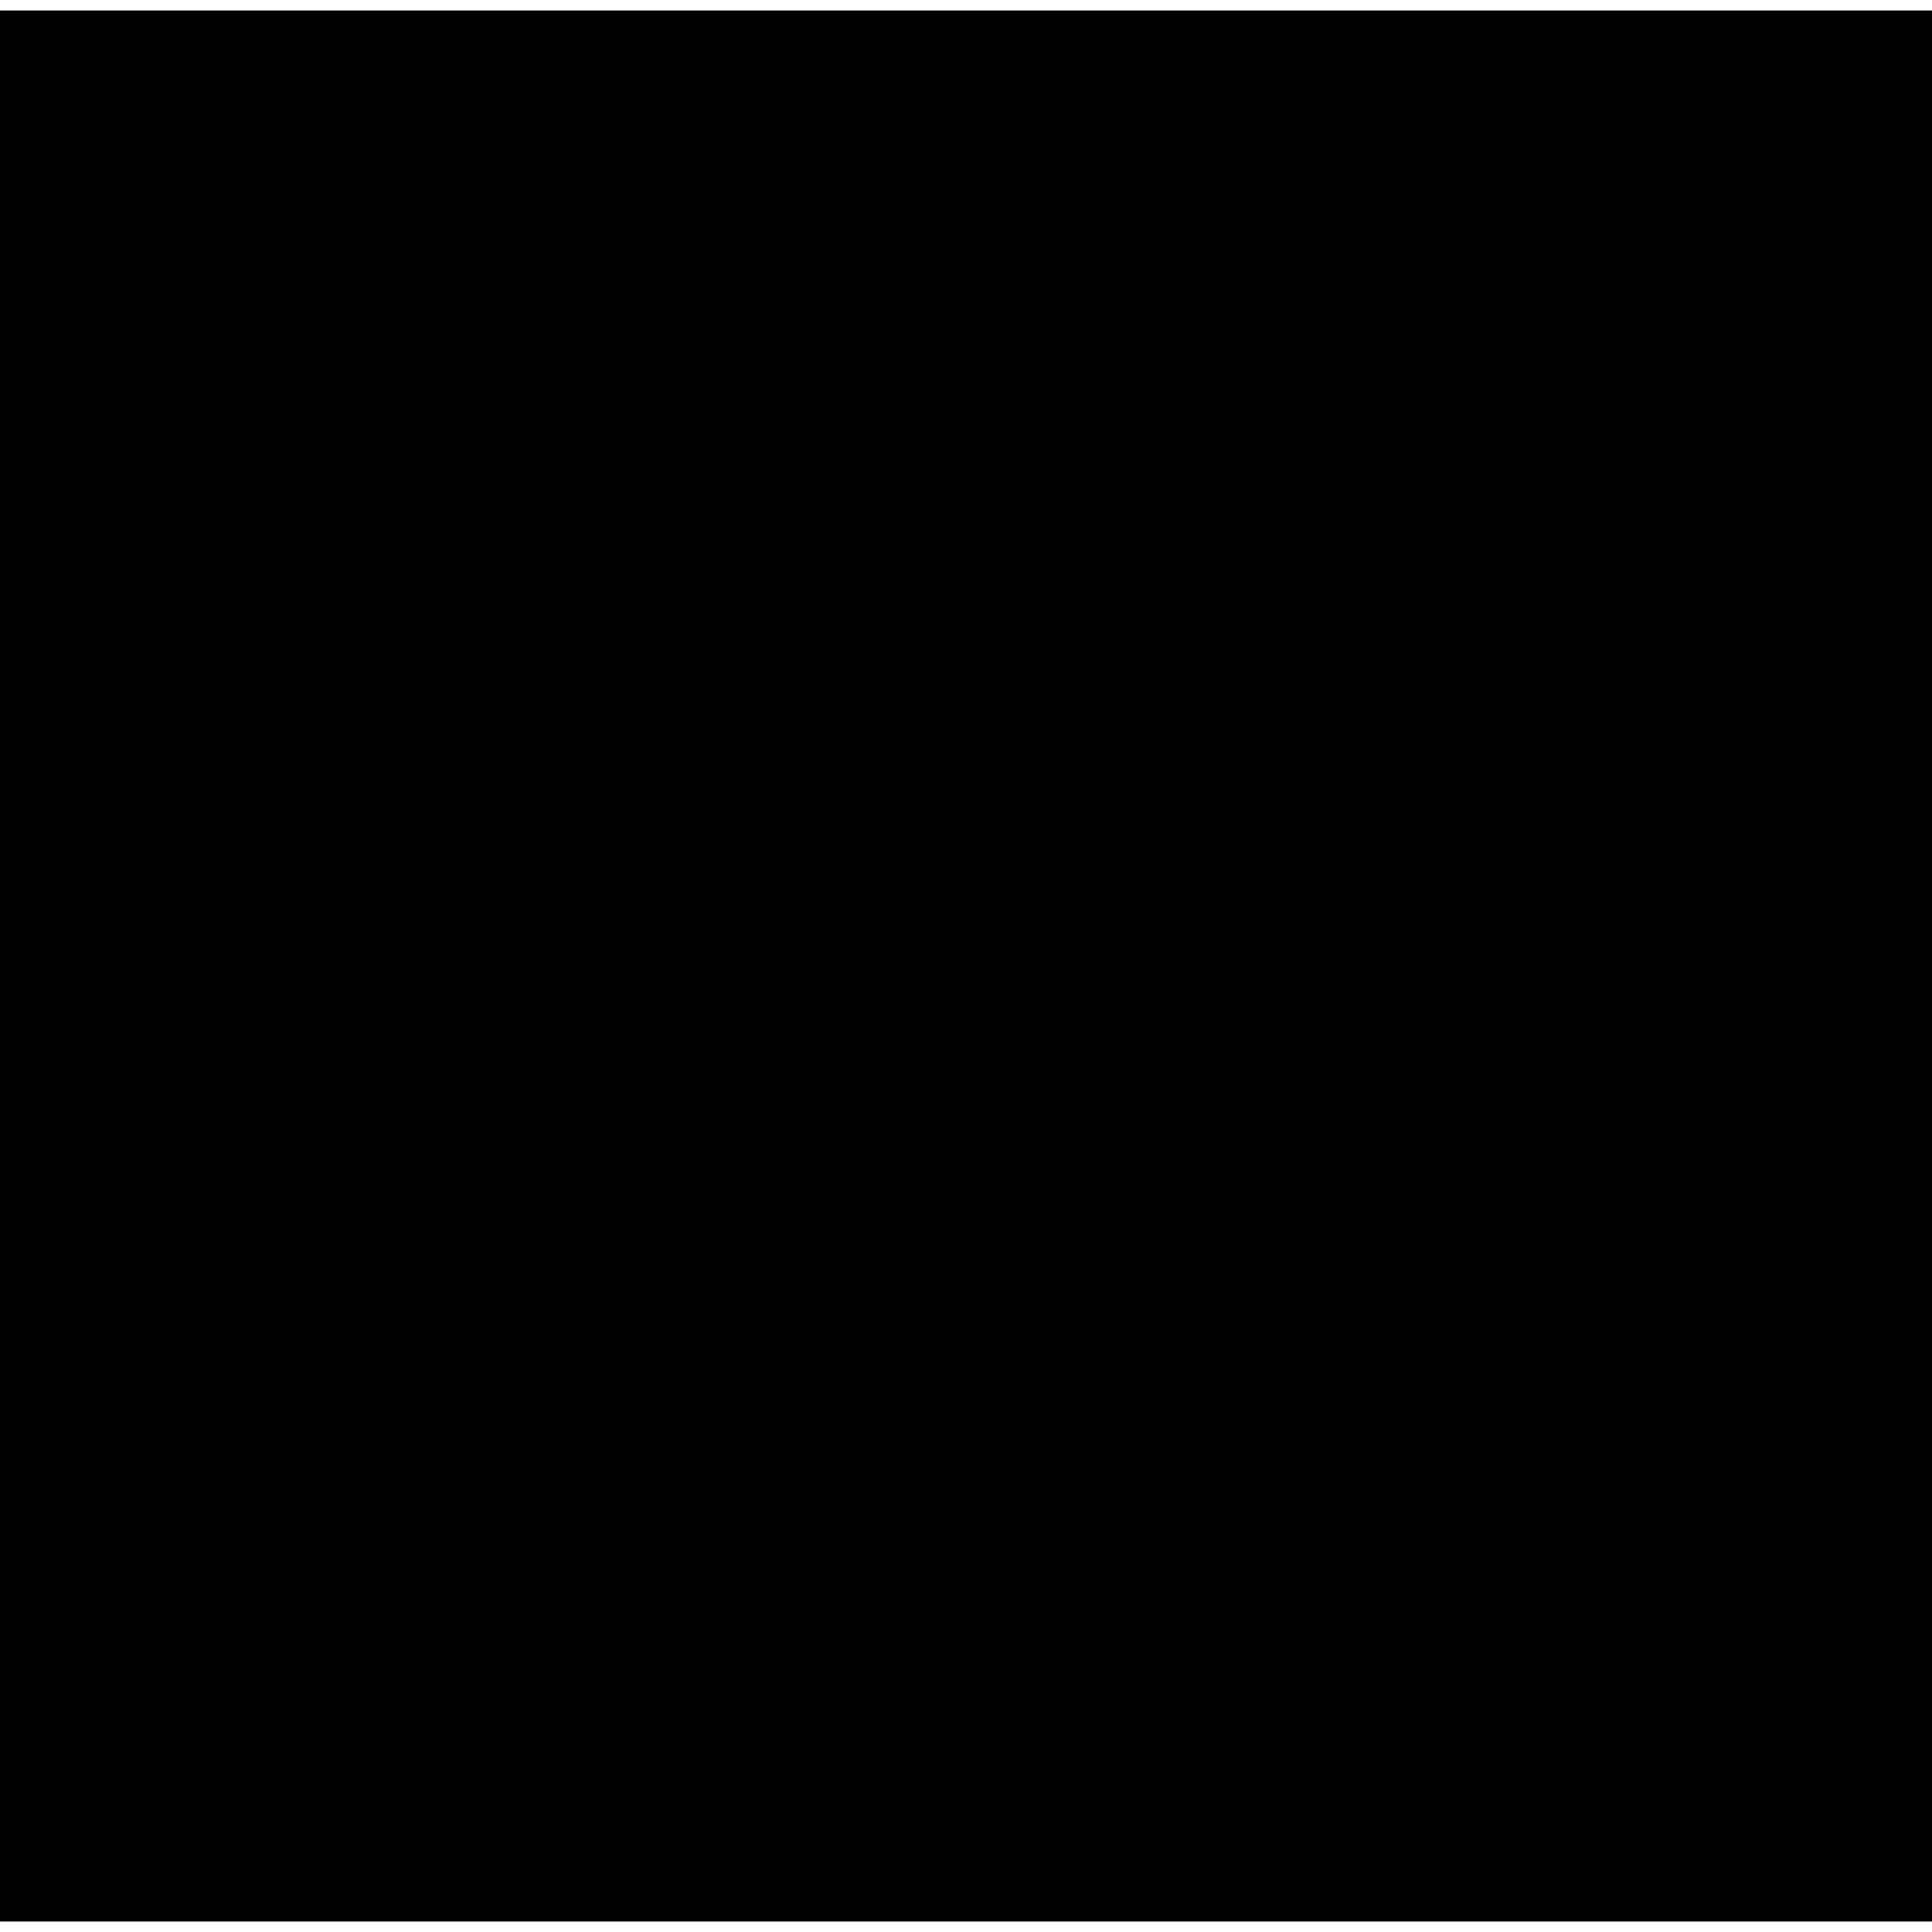
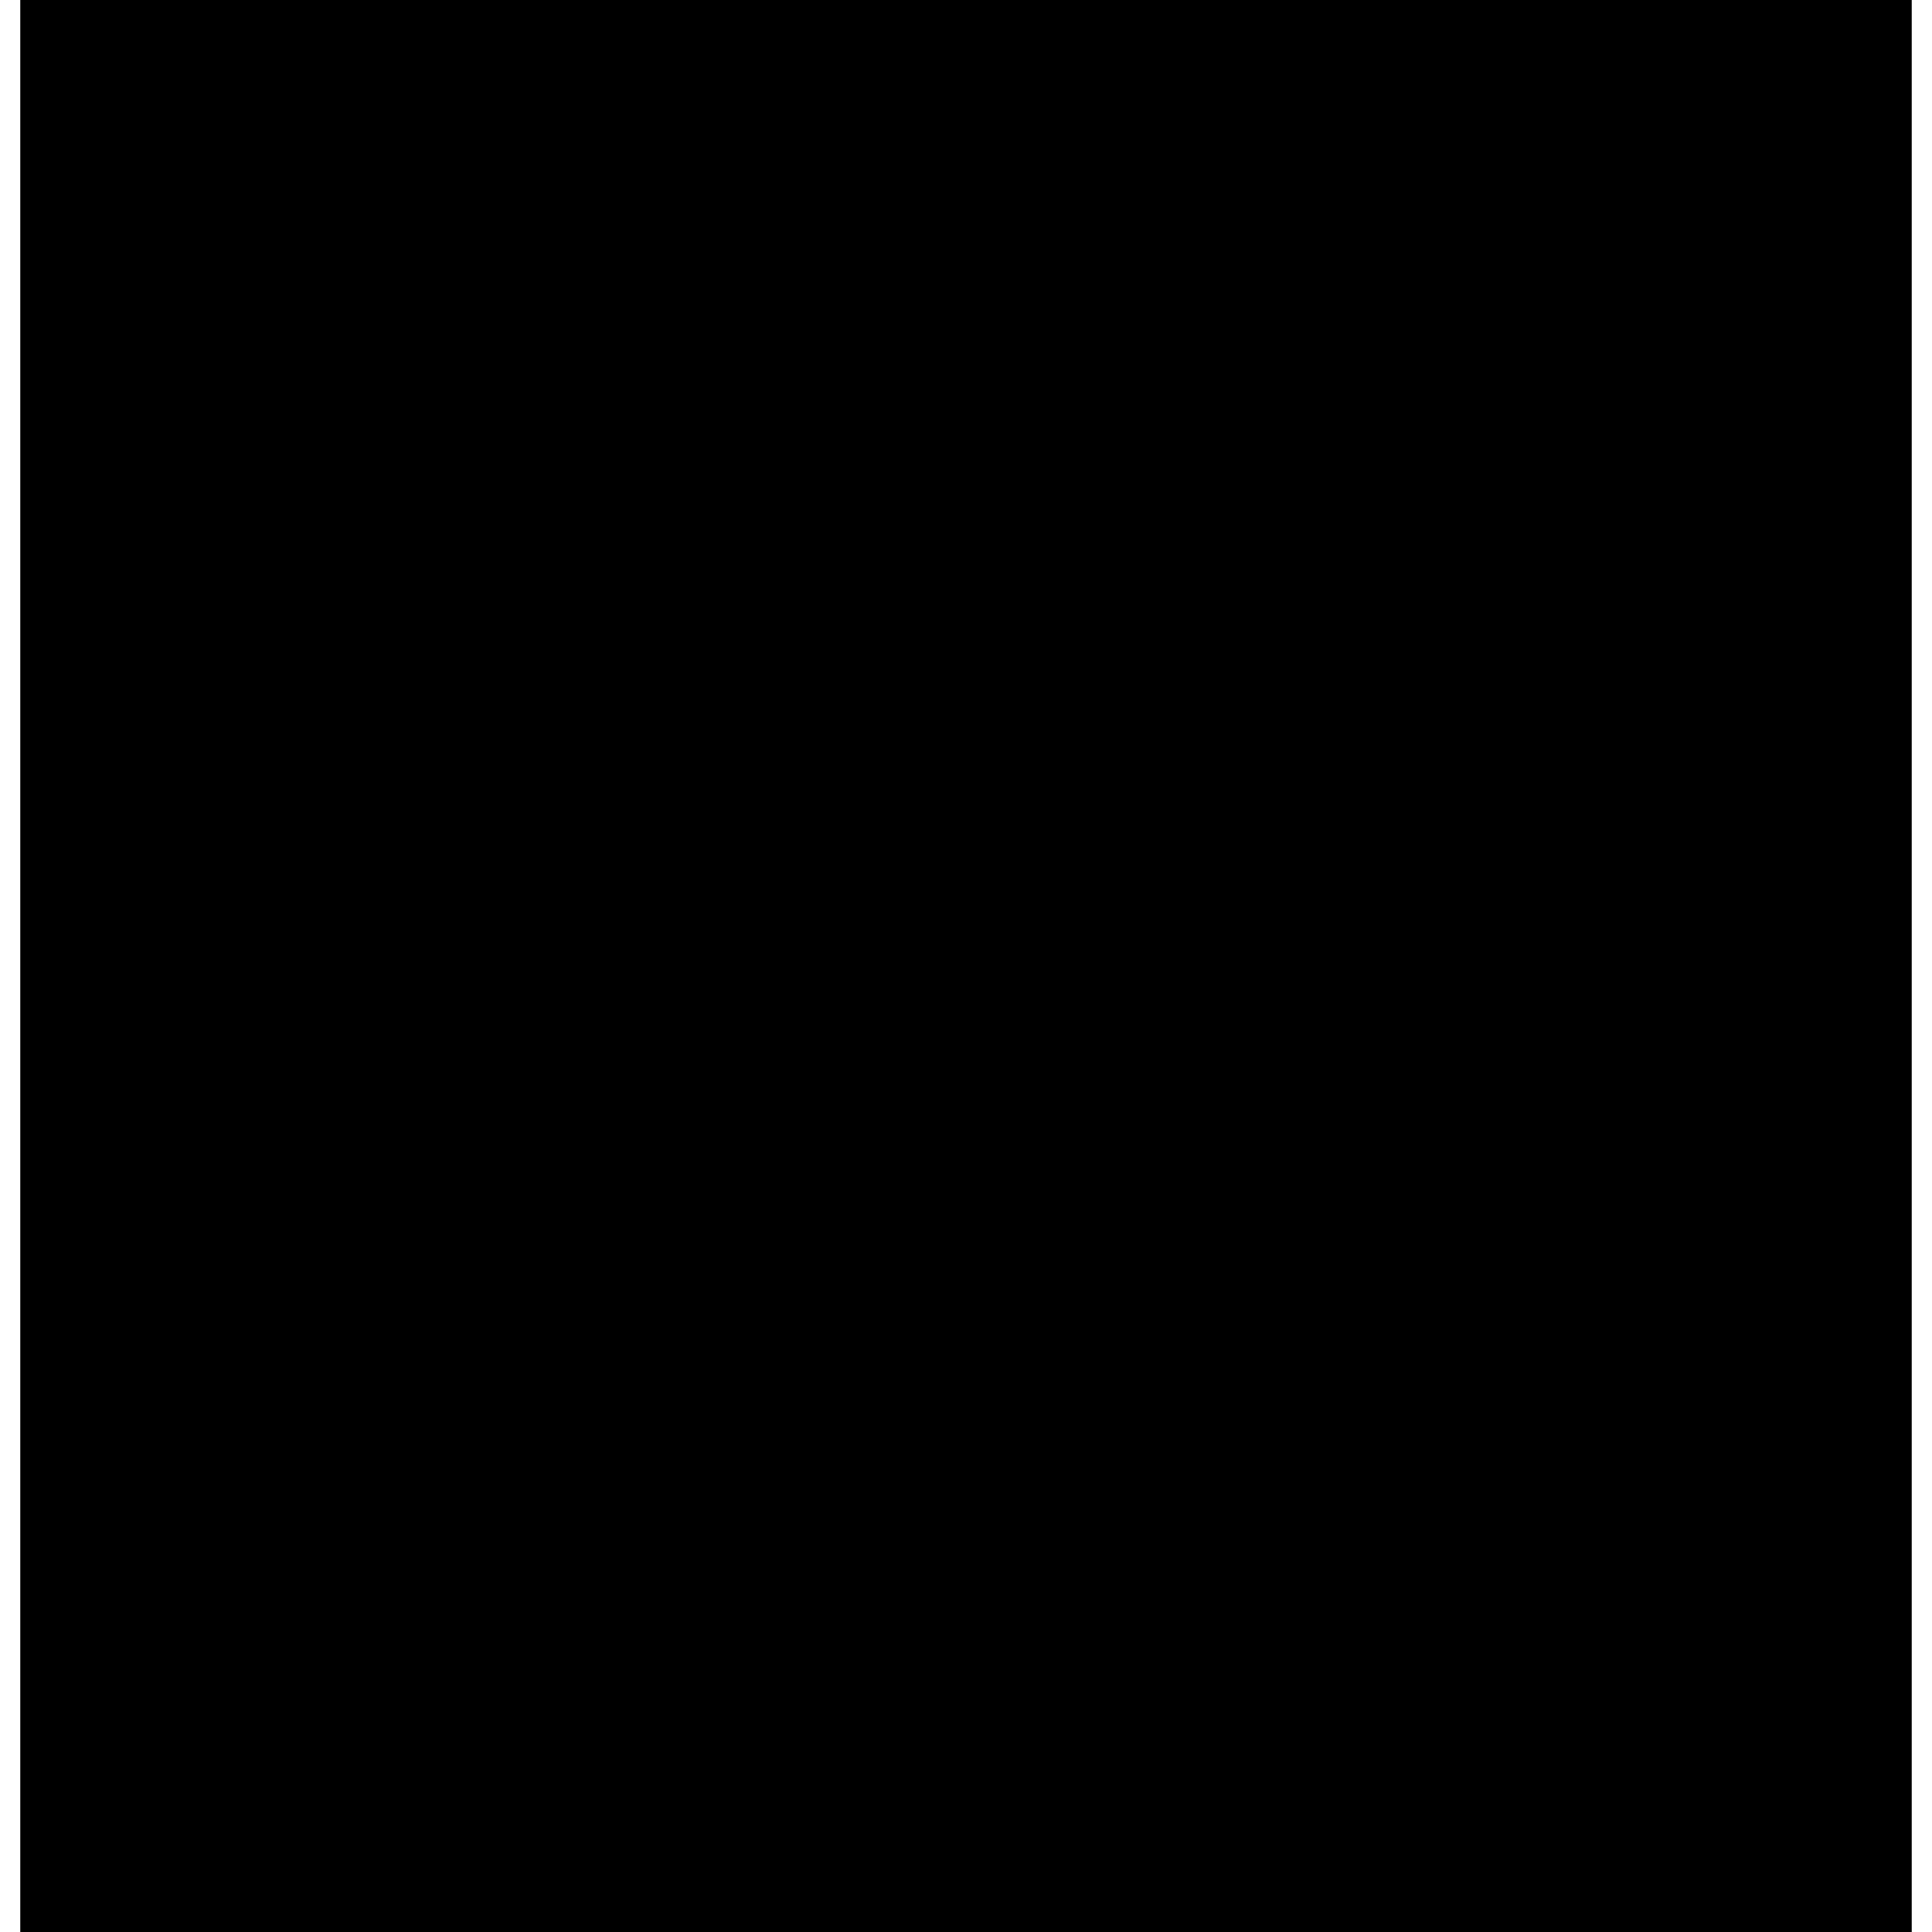
- <svg xmlns="http://www.w3.org/2000/svg" version="1.0" width="184pt" height="184pt" viewBox="0 0 184 184" preserveAspectRatio="xMidYMid meet">
-   <g transform="translate(0,184) scale(0.1,-0.1)" fill="#000000" stroke="none">
-     <path d="M0 920 l0 -910 920 0 920 0 0 910 0 910 -920 0 -920 0 0 -910z" />
+ <svg xmlns="http://www.w3.org/2000/svg" version="1.0" width="286pt" height="286pt" viewBox="0 0 286 286" preserveAspectRatio="xMidYMid meet">
+   <g transform="translate(0,286) scale(0.1,-0.1)" fill="#000000" stroke="none">
+     <path d="M30 1430 l0 -1430 1400 0 1400 0 0 1430 0 1430 -1400 0 -1400 0 0 -1430z" />
  </g>
</svg>
